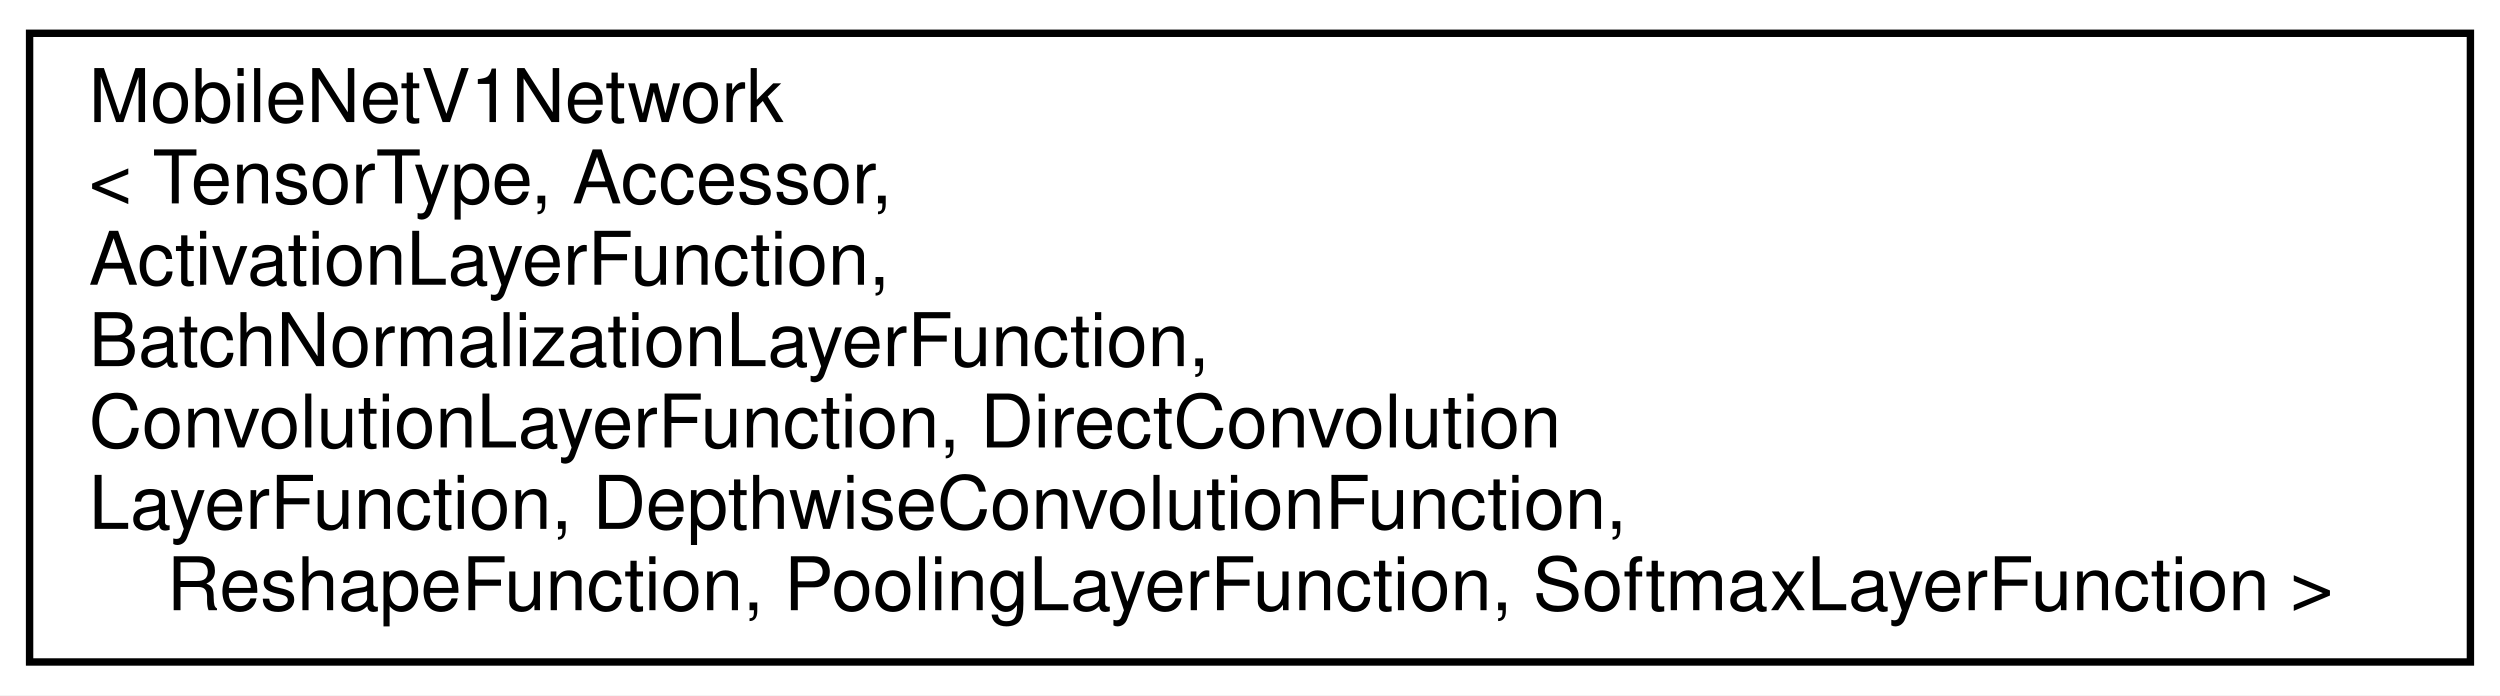
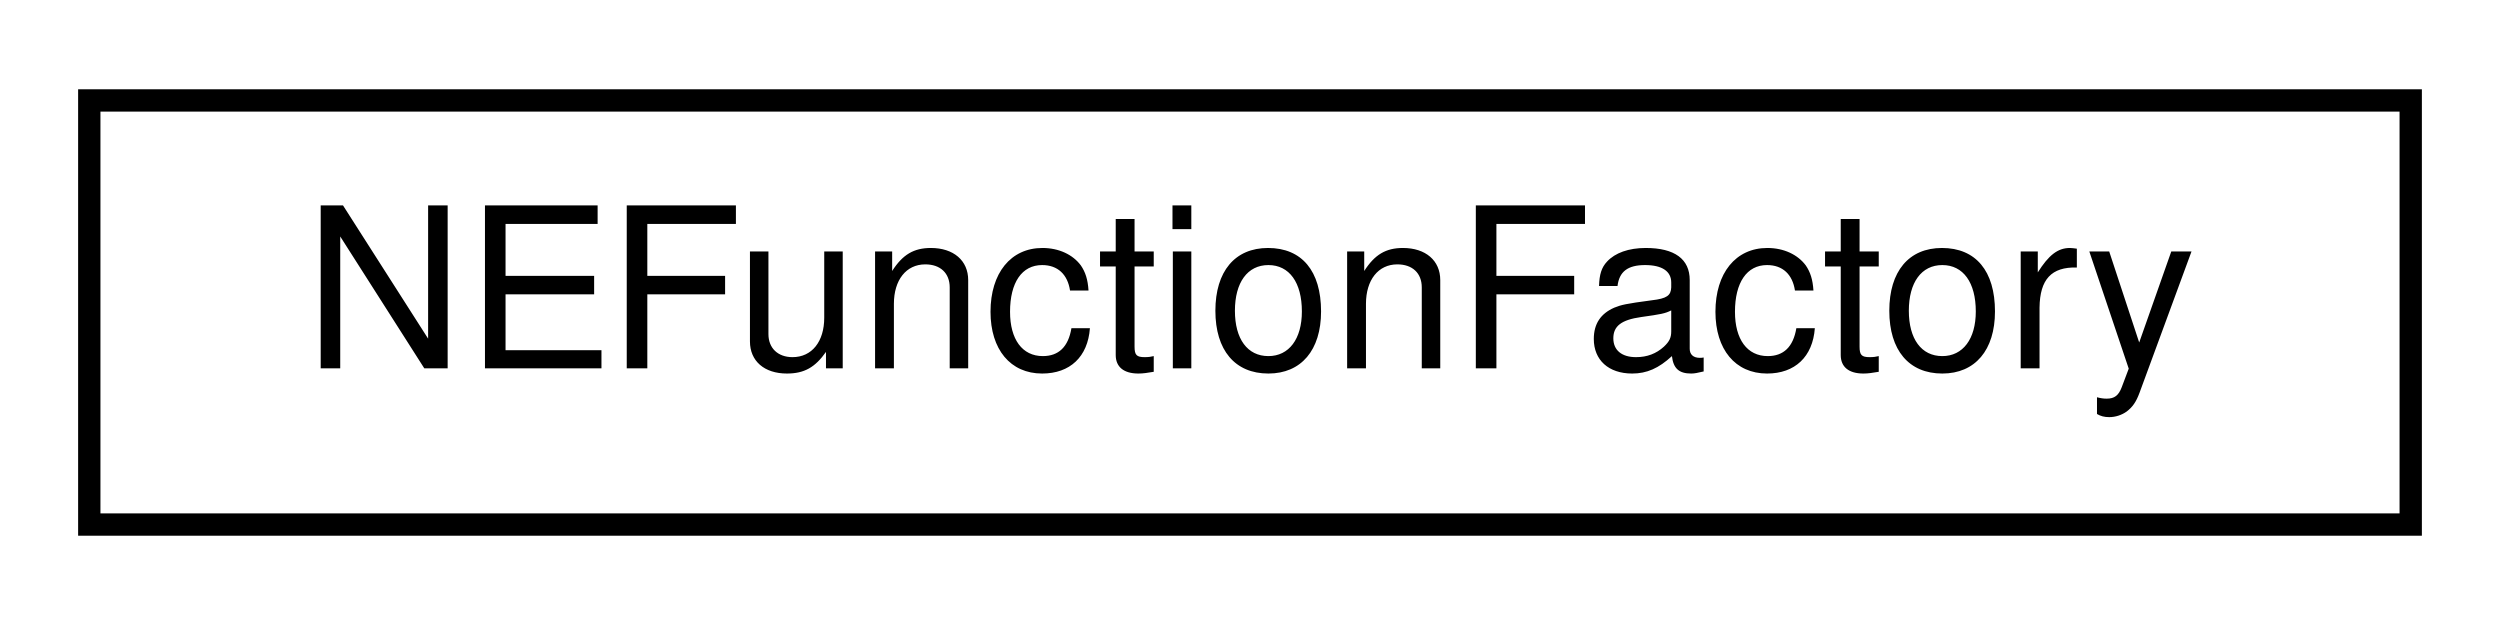
- <svg xmlns="http://www.w3.org/2000/svg" xmlns:xlink="http://www.w3.org/1999/xlink" width="338pt" height="94pt" viewBox="0.00 0.00 338.00 94.00">
-   <g id="graph0" class="graph" transform="scale(1 1) rotate(0) translate(4 90)">
-     <polygon fill="white" stroke="none" points="-4,4 -4,-90 334,-90 334,4 -4,4" />
+ <svg xmlns="http://www.w3.org/2000/svg" xmlns:xlink="http://www.w3.org/1999/xlink" width="112pt" height="28pt" viewBox="0.00 0.00 112.00 28.00">
+   <g id="graph0" class="graph" transform="scale(1 1) rotate(0) translate(4 24)">
+     <polygon fill="white" stroke="none" points="-4,4 -4,-24 108,-24 108,4 -4,4" />
    <g id="node1" class="node">
      <g id="a_node1">
-         <a xlink:href="classarm__compute_1_1test_1_1networks_1_1_mobile_net_v1_network.xhtml" target="_top" xlink:title="MobileNet model object. ">
-           <polygon fill="white" stroke="black" points="0,-0.5 0,-85.5 330,-85.5 330,-0.5 0,-0.5" />
-           <text text-anchor="start" x="8" y="-73.5" font-family="Helvetica,sans-Serif" font-size="10.00">MobileNetV1Network</text>
-           <text text-anchor="start" x="8" y="-62.5" font-family="Helvetica,sans-Serif" font-size="10.00">&lt; TensorType, Accessor,</text>
-           <text text-anchor="start" x="8" y="-51.5" font-family="Helvetica,sans-Serif" font-size="10.00"> ActivationLayerFunction,</text>
-           <text text-anchor="start" x="8" y="-40.5" font-family="Helvetica,sans-Serif" font-size="10.00"> BatchNormalizationLayerFunction,</text>
-           <text text-anchor="start" x="8" y="-29.5" font-family="Helvetica,sans-Serif" font-size="10.00"> ConvolutionLayerFunction, DirectConvolution</text>
-           <text text-anchor="start" x="8" y="-18.5" font-family="Helvetica,sans-Serif" font-size="10.00">LayerFunction, DepthwiseConvolutionFunction,</text>
-           <text text-anchor="middle" x="165" y="-7.5" font-family="Helvetica,sans-Serif" font-size="10.00"> ReshapeFunction, PoolingLayerFunction, SoftmaxLayerFunction &gt;</text>
+         <a xlink:href="classarm__compute_1_1graph_1_1backends_1_1_n_e_function_factory.xhtml" target="_top" xlink:title="Factory for generating NEON backend functions. ">
+           <polygon fill="white" stroke="black" points="0,-0.5 0,-19.5 104,-19.5 104,-0.5 0,-0.5" />
+           <text text-anchor="middle" x="52" y="-7.5" font-family="Helvetica,sans-Serif" font-size="10.00">NEFunctionFactory</text>
        </a>
      </g>
    </g>
  </g>
</svg>
